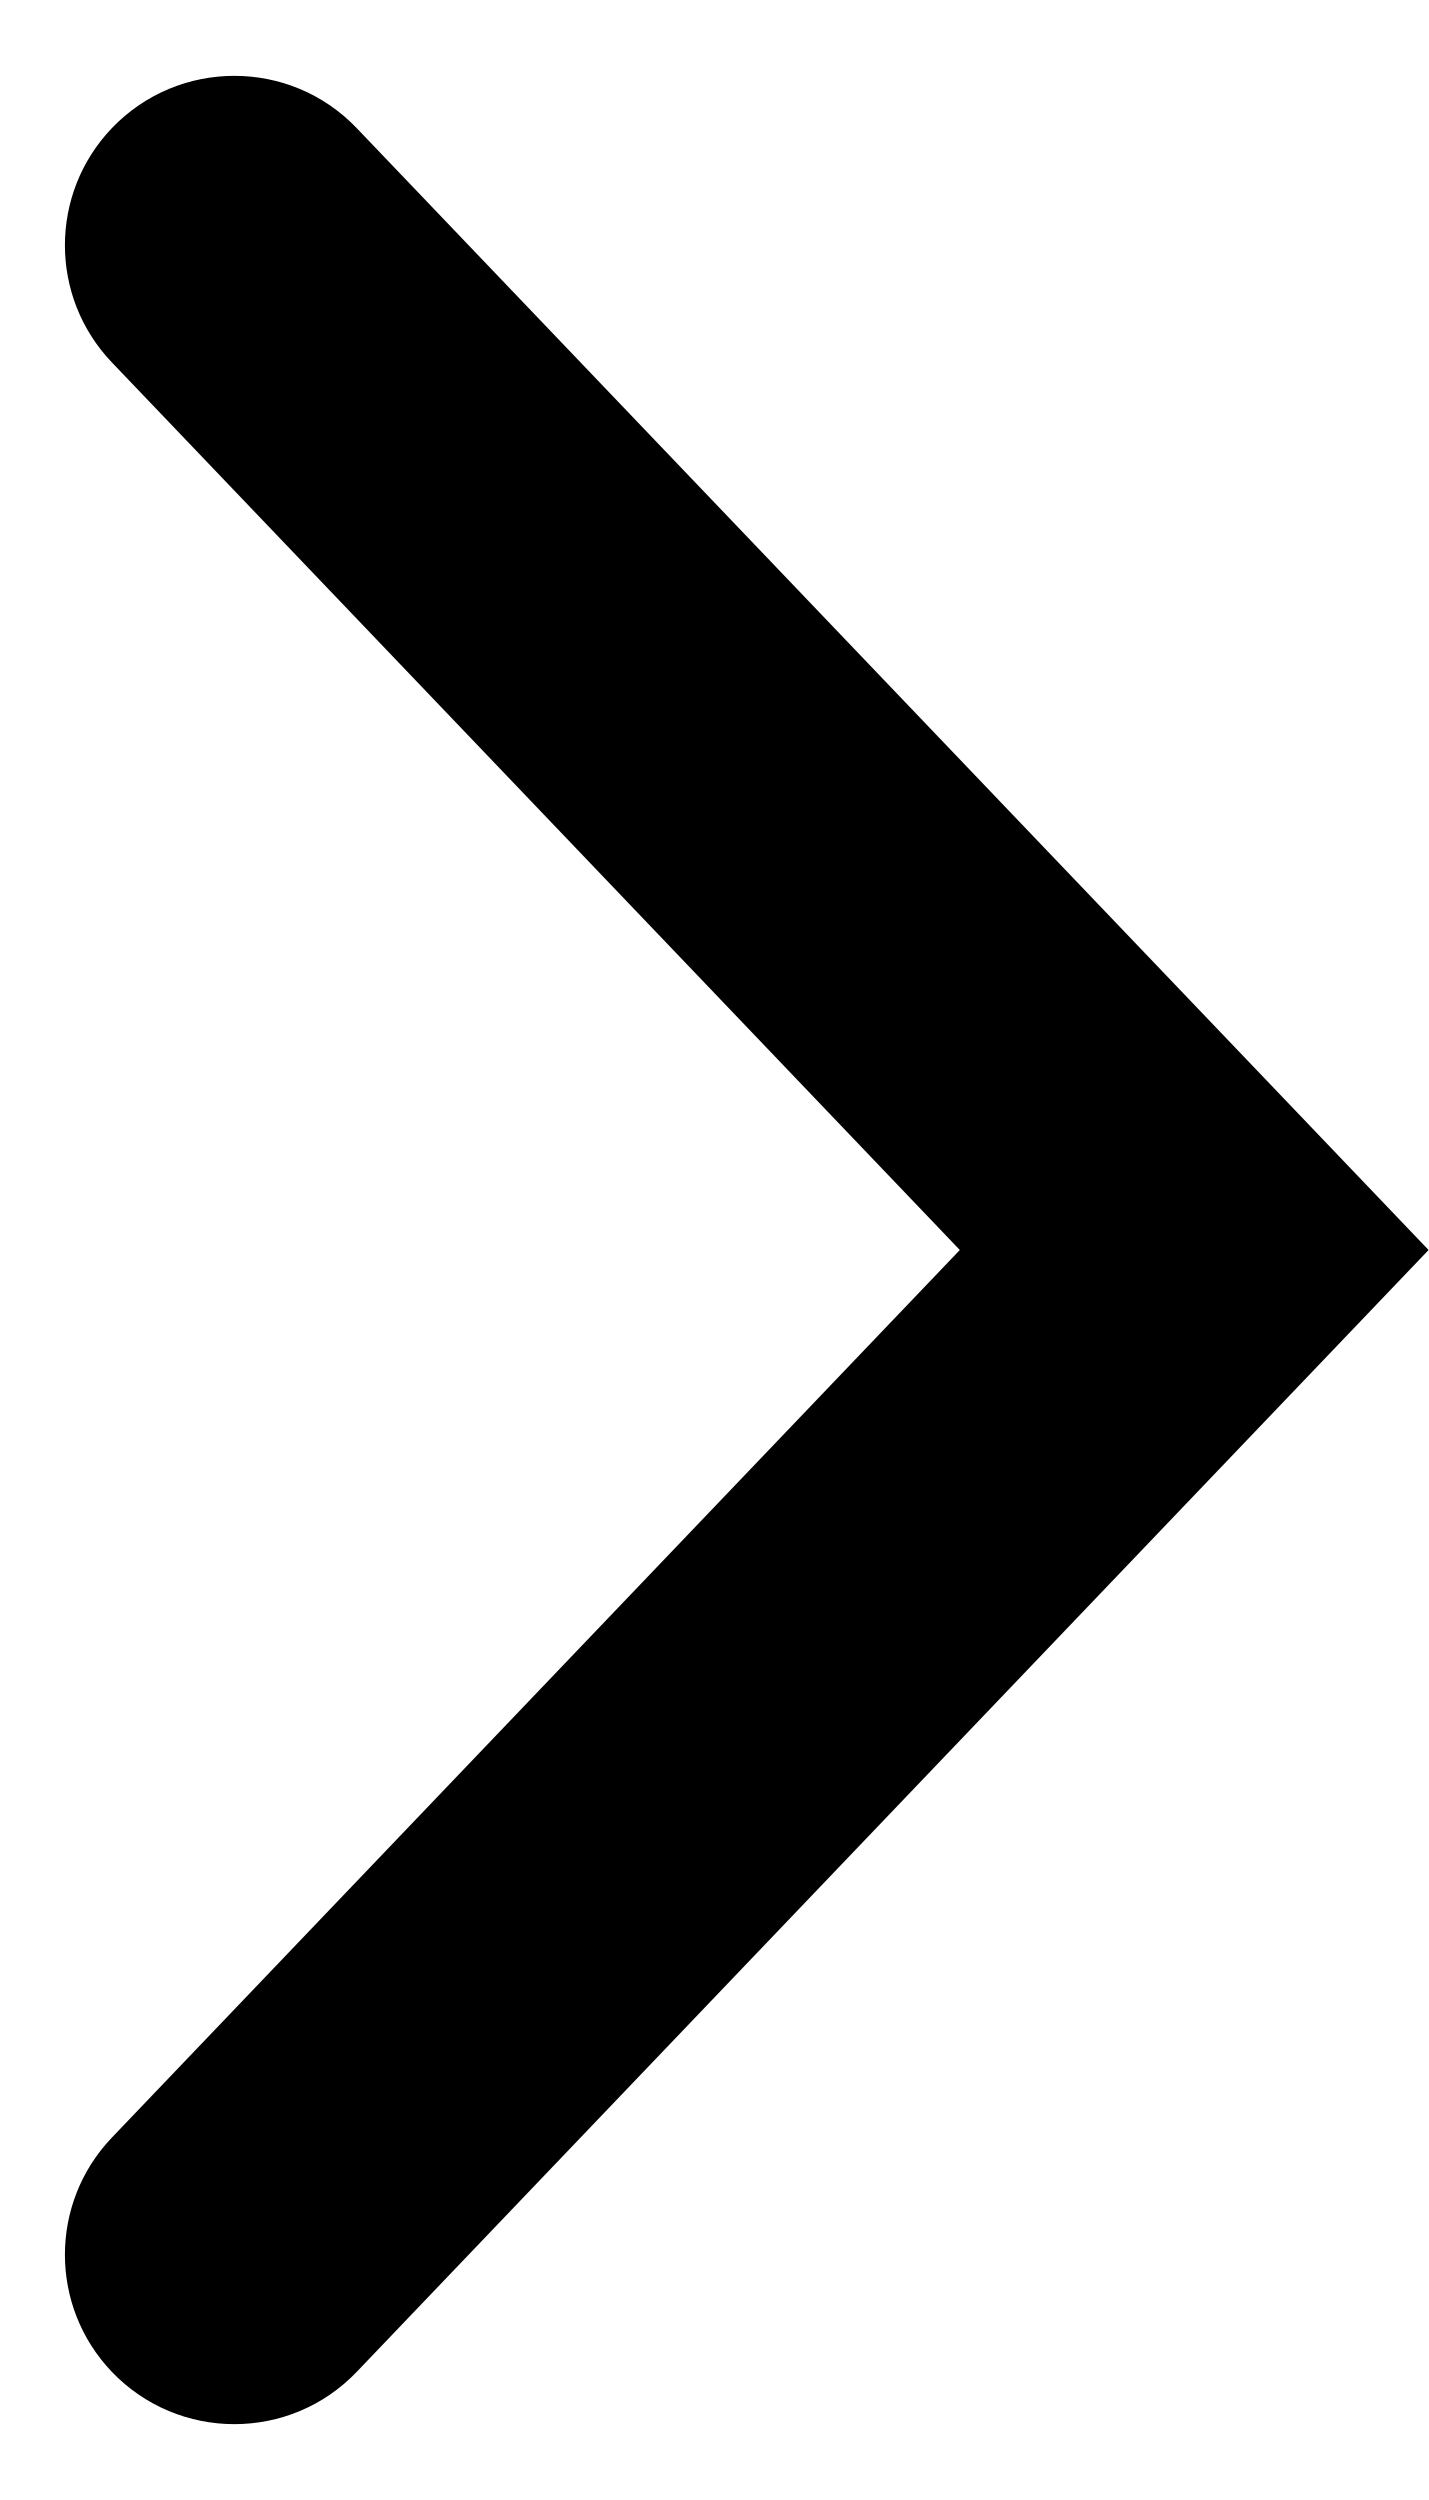
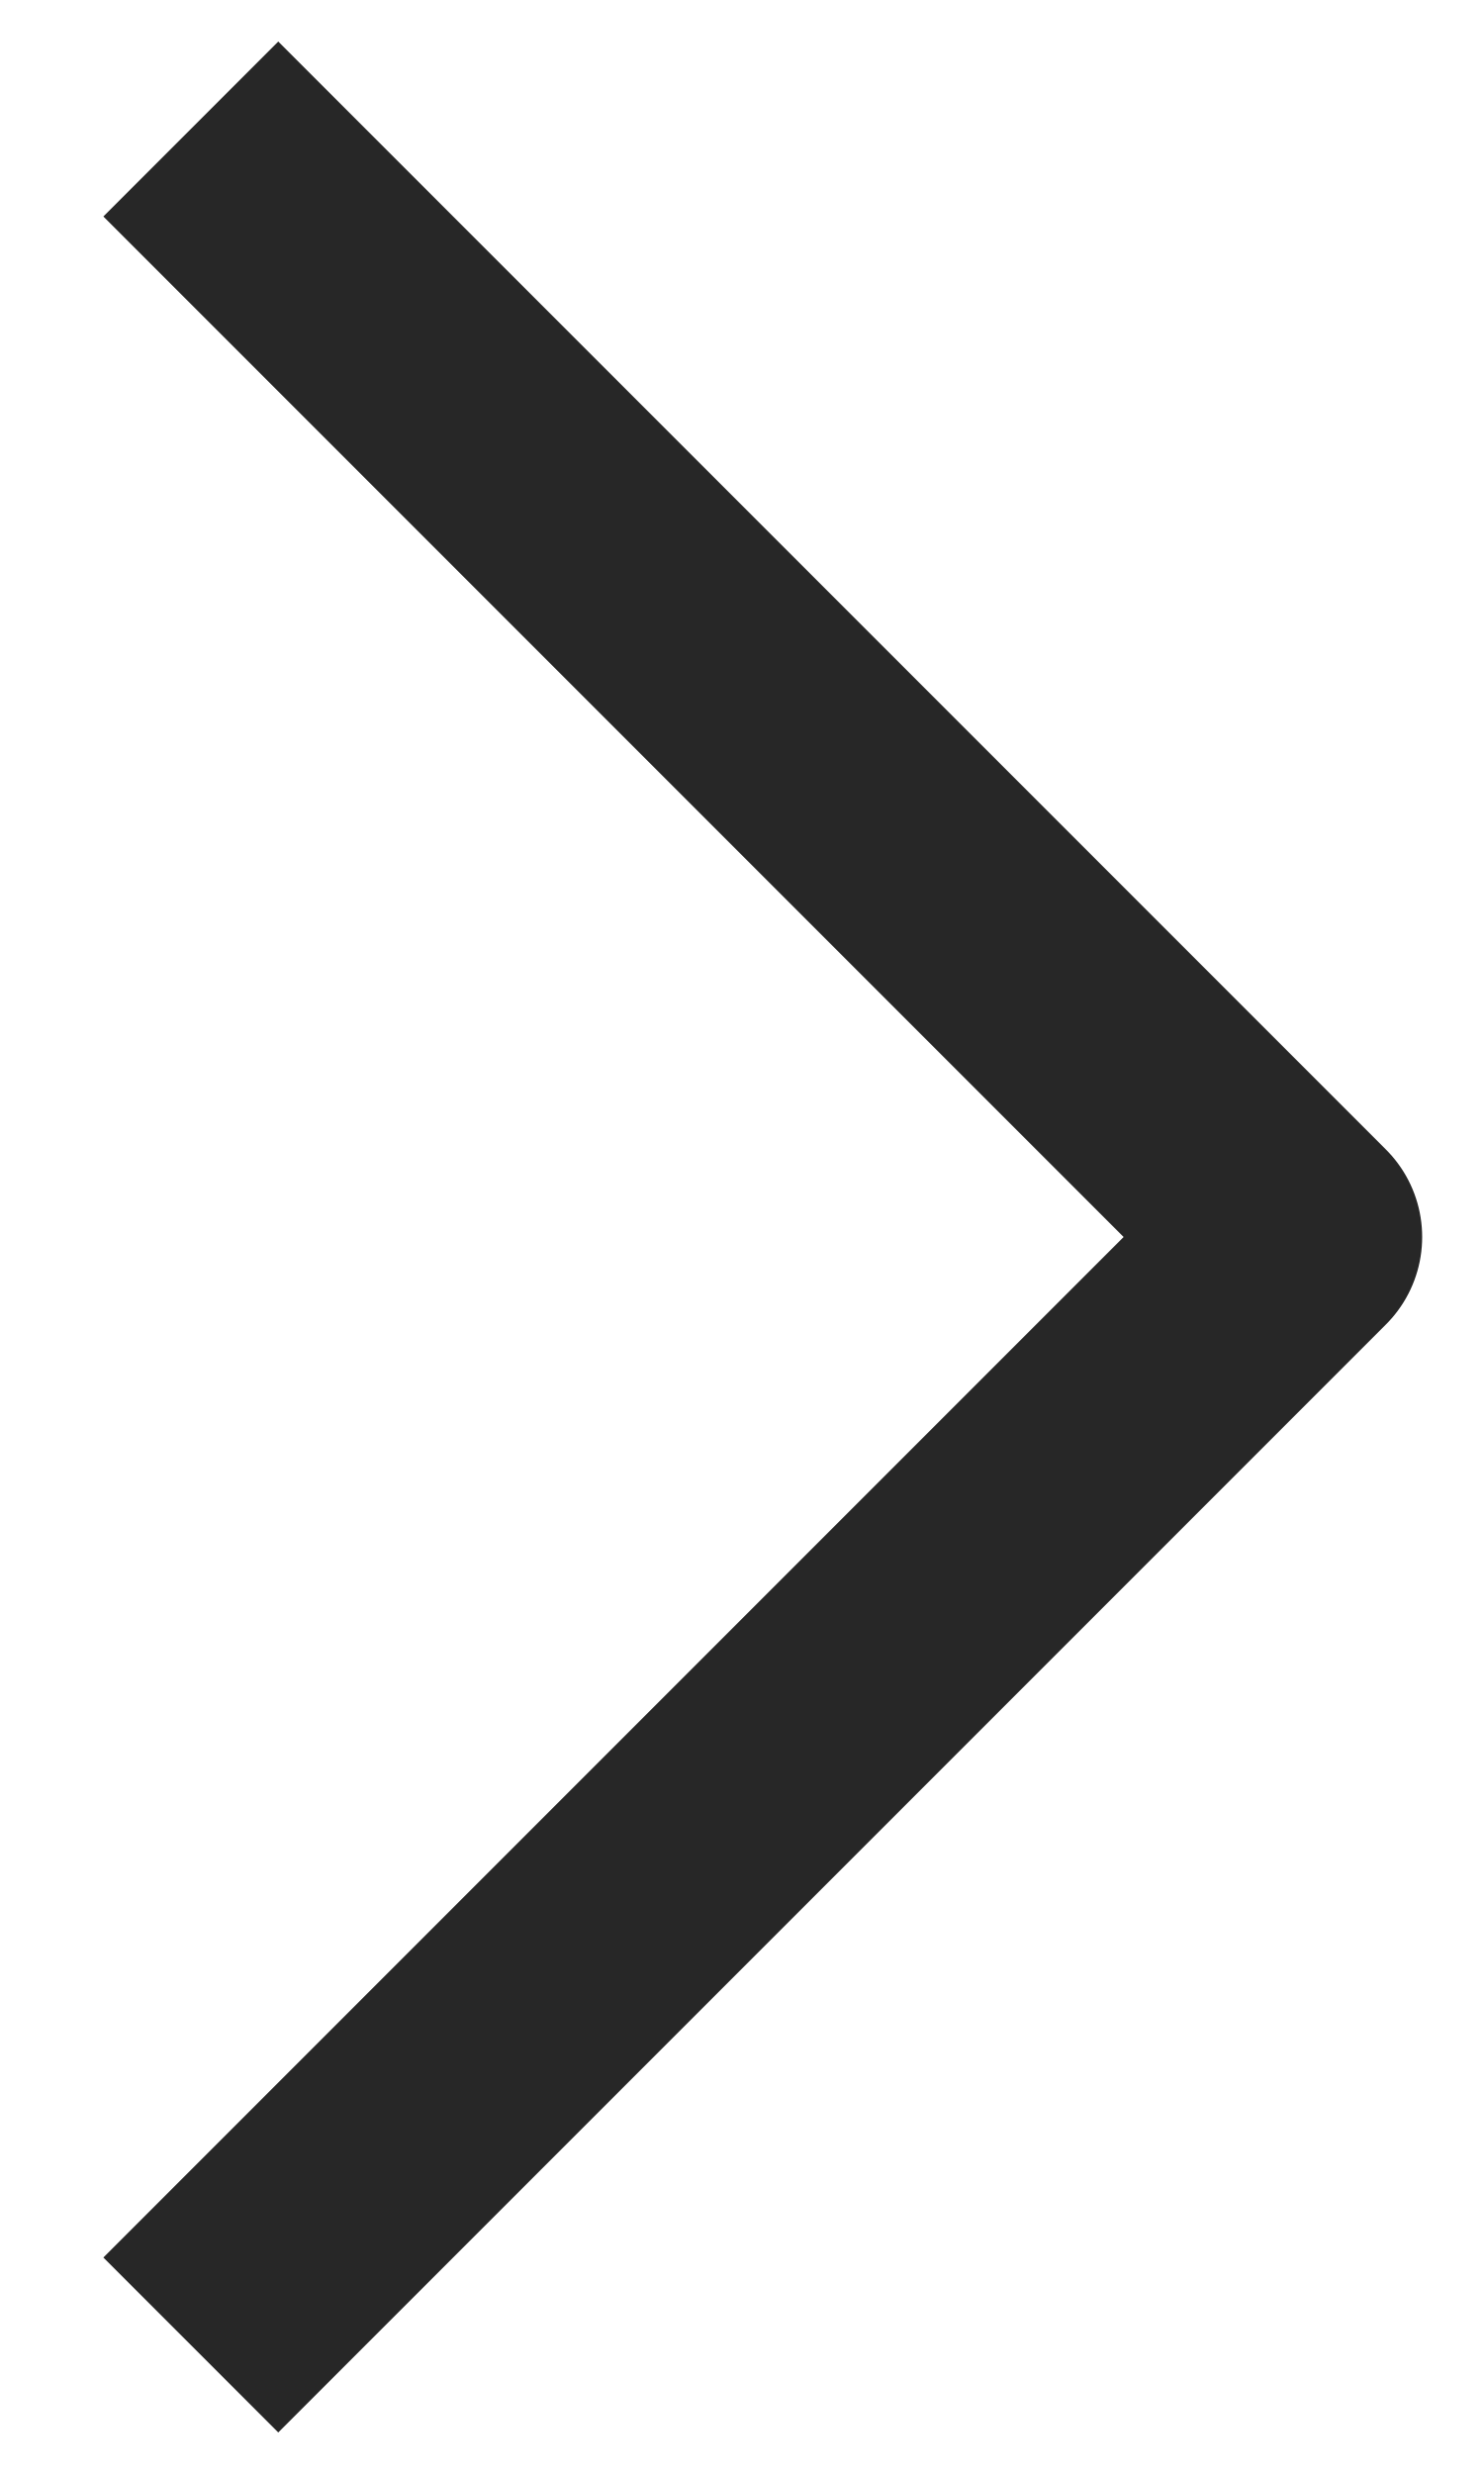
- <svg xmlns="http://www.w3.org/2000/svg" width="8" height="14" viewBox="0 0 8 14" fill="none">
-   <path fill-rule="evenodd" clip-rule="evenodd" d="M1.998 0.718C1.625 0.327 1 0.327 0.626 0.718V0.718C0.276 1.085 0.276 1.662 0.626 2.029L5.375 7L0.626 11.971C0.276 12.338 0.276 12.915 0.626 13.282V13.282C1 13.673 1.625 13.673 1.998 13.282L8 7L1.998 0.718Z" fill="black" />
+ <svg xmlns="http://www.w3.org/2000/svg" width="12" height="20" viewBox="0 0 12 20" fill="none">
+   <path d="M2.25 1.75L10.5 10L2.25 18.25" stroke="#272727" stroke-width="2" stroke-linecap="square" stroke-linejoin="round" />
</svg>
